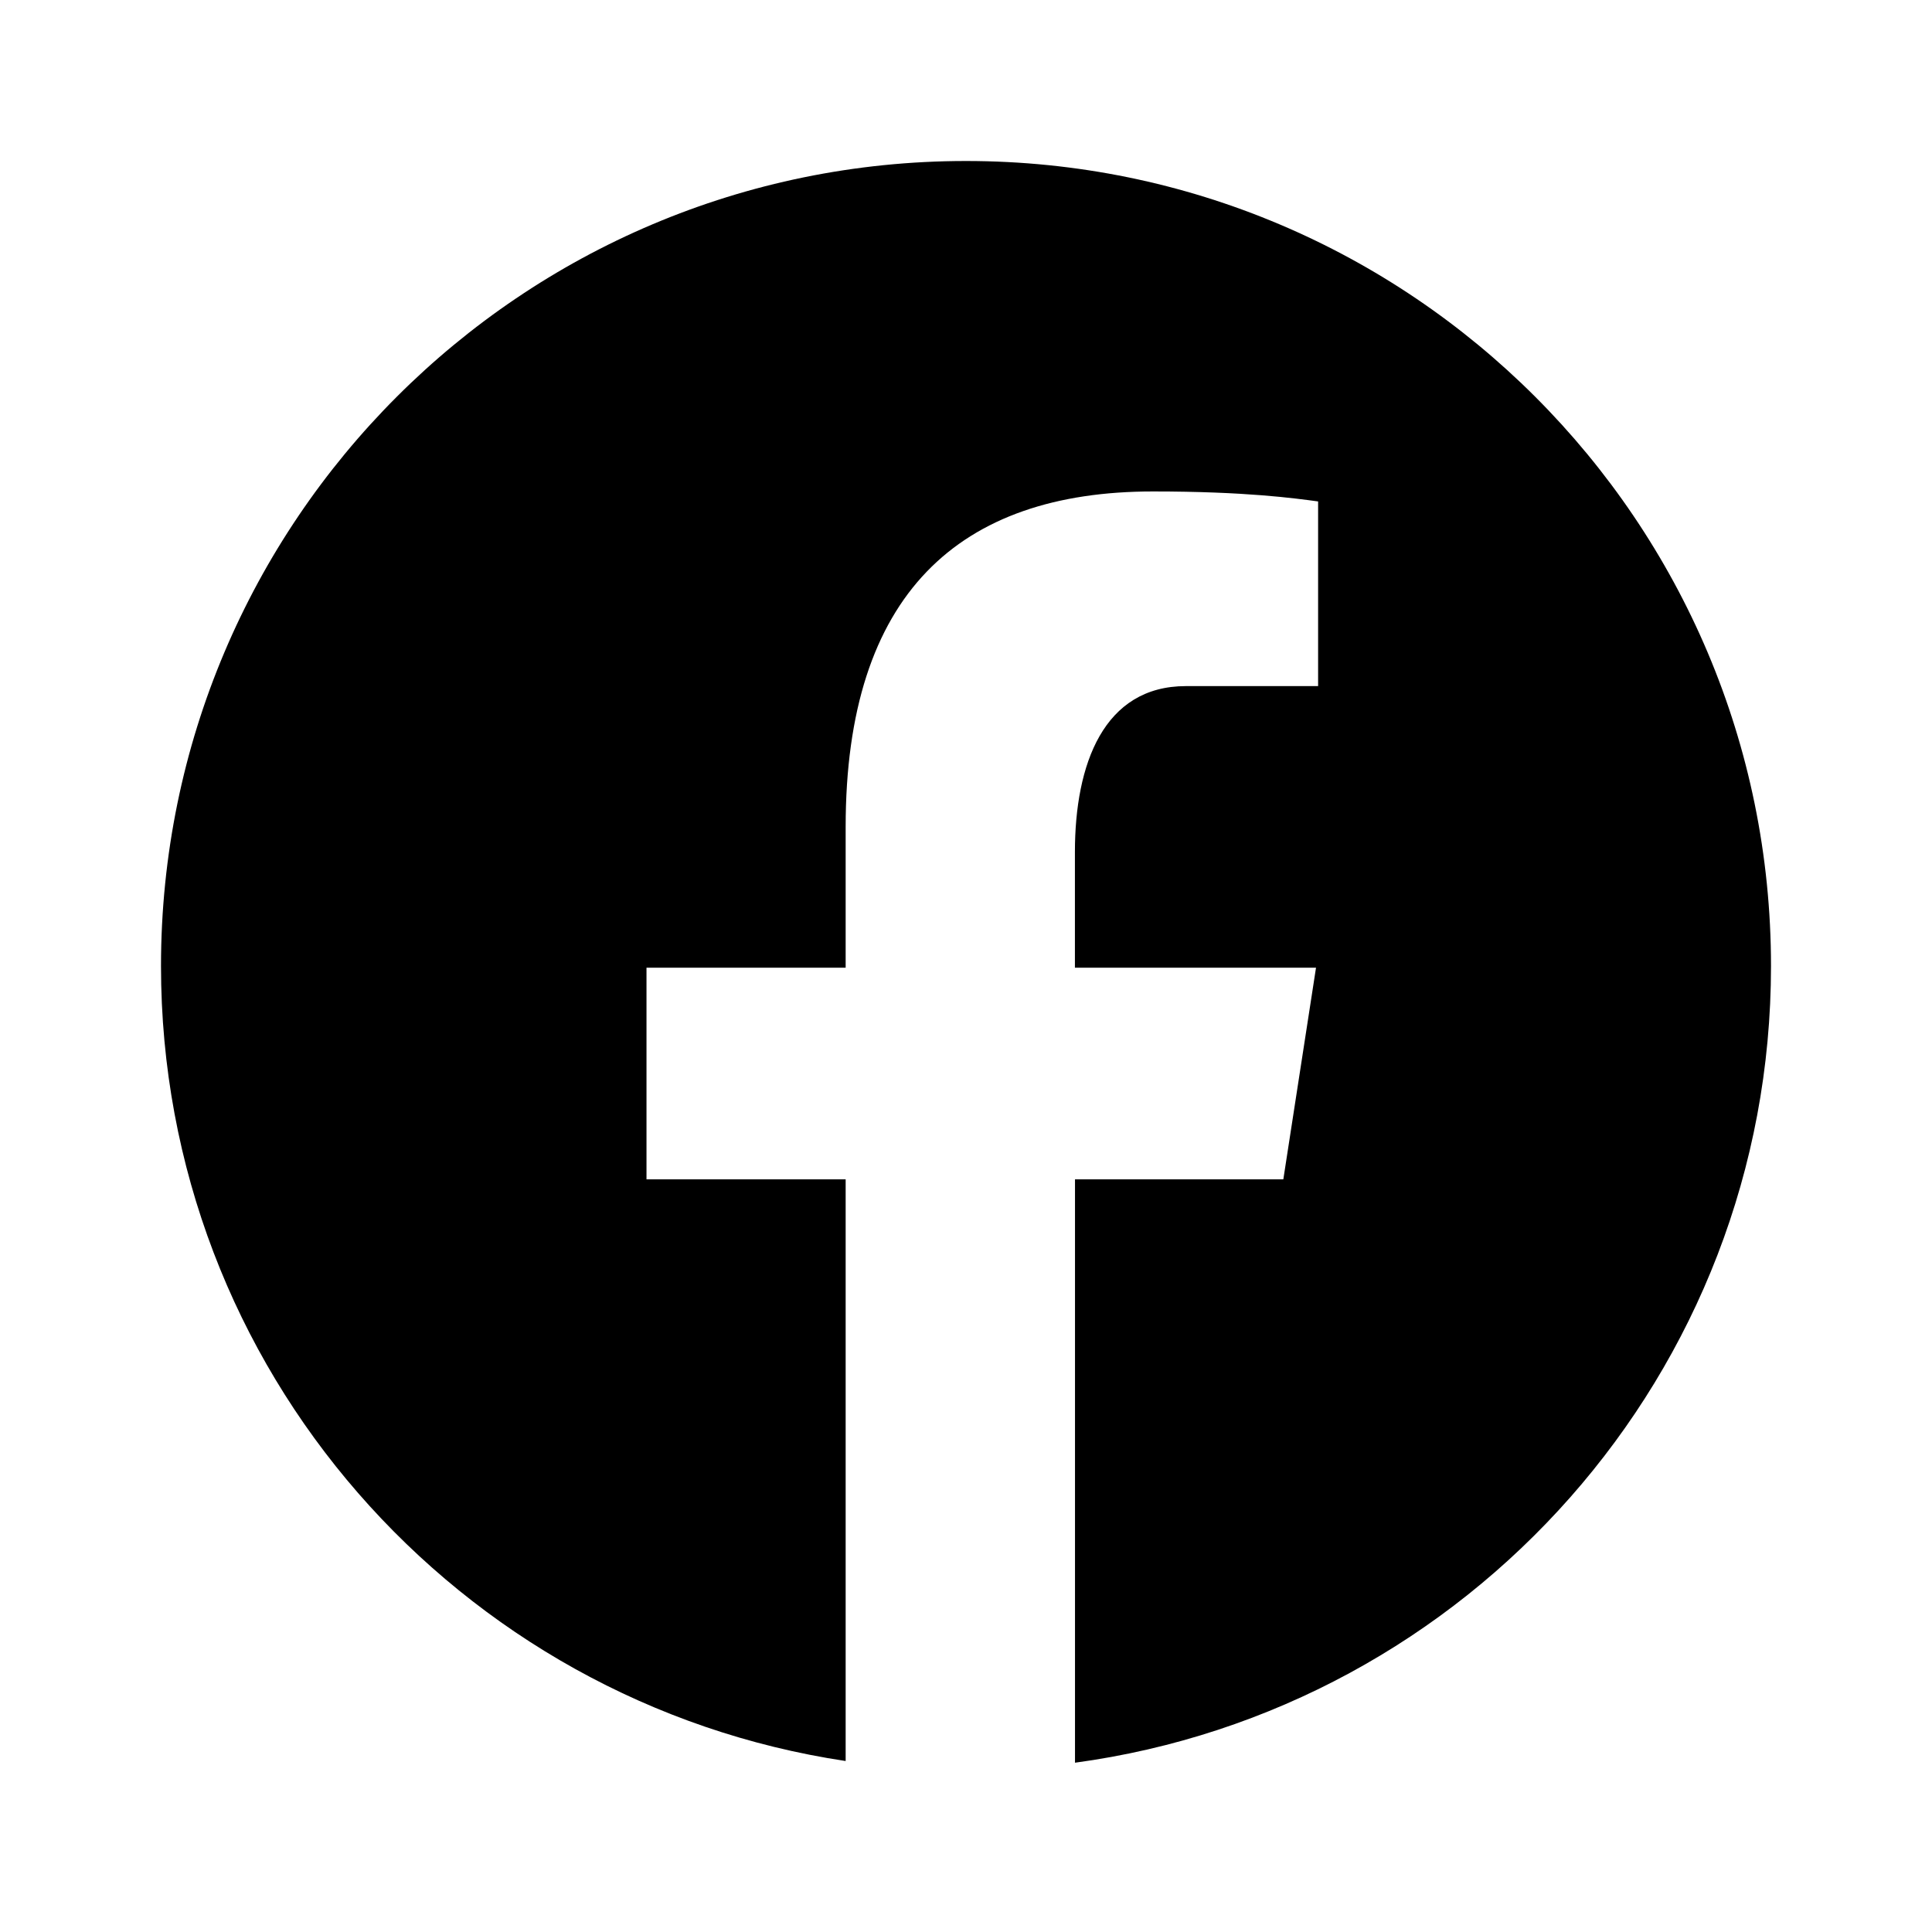
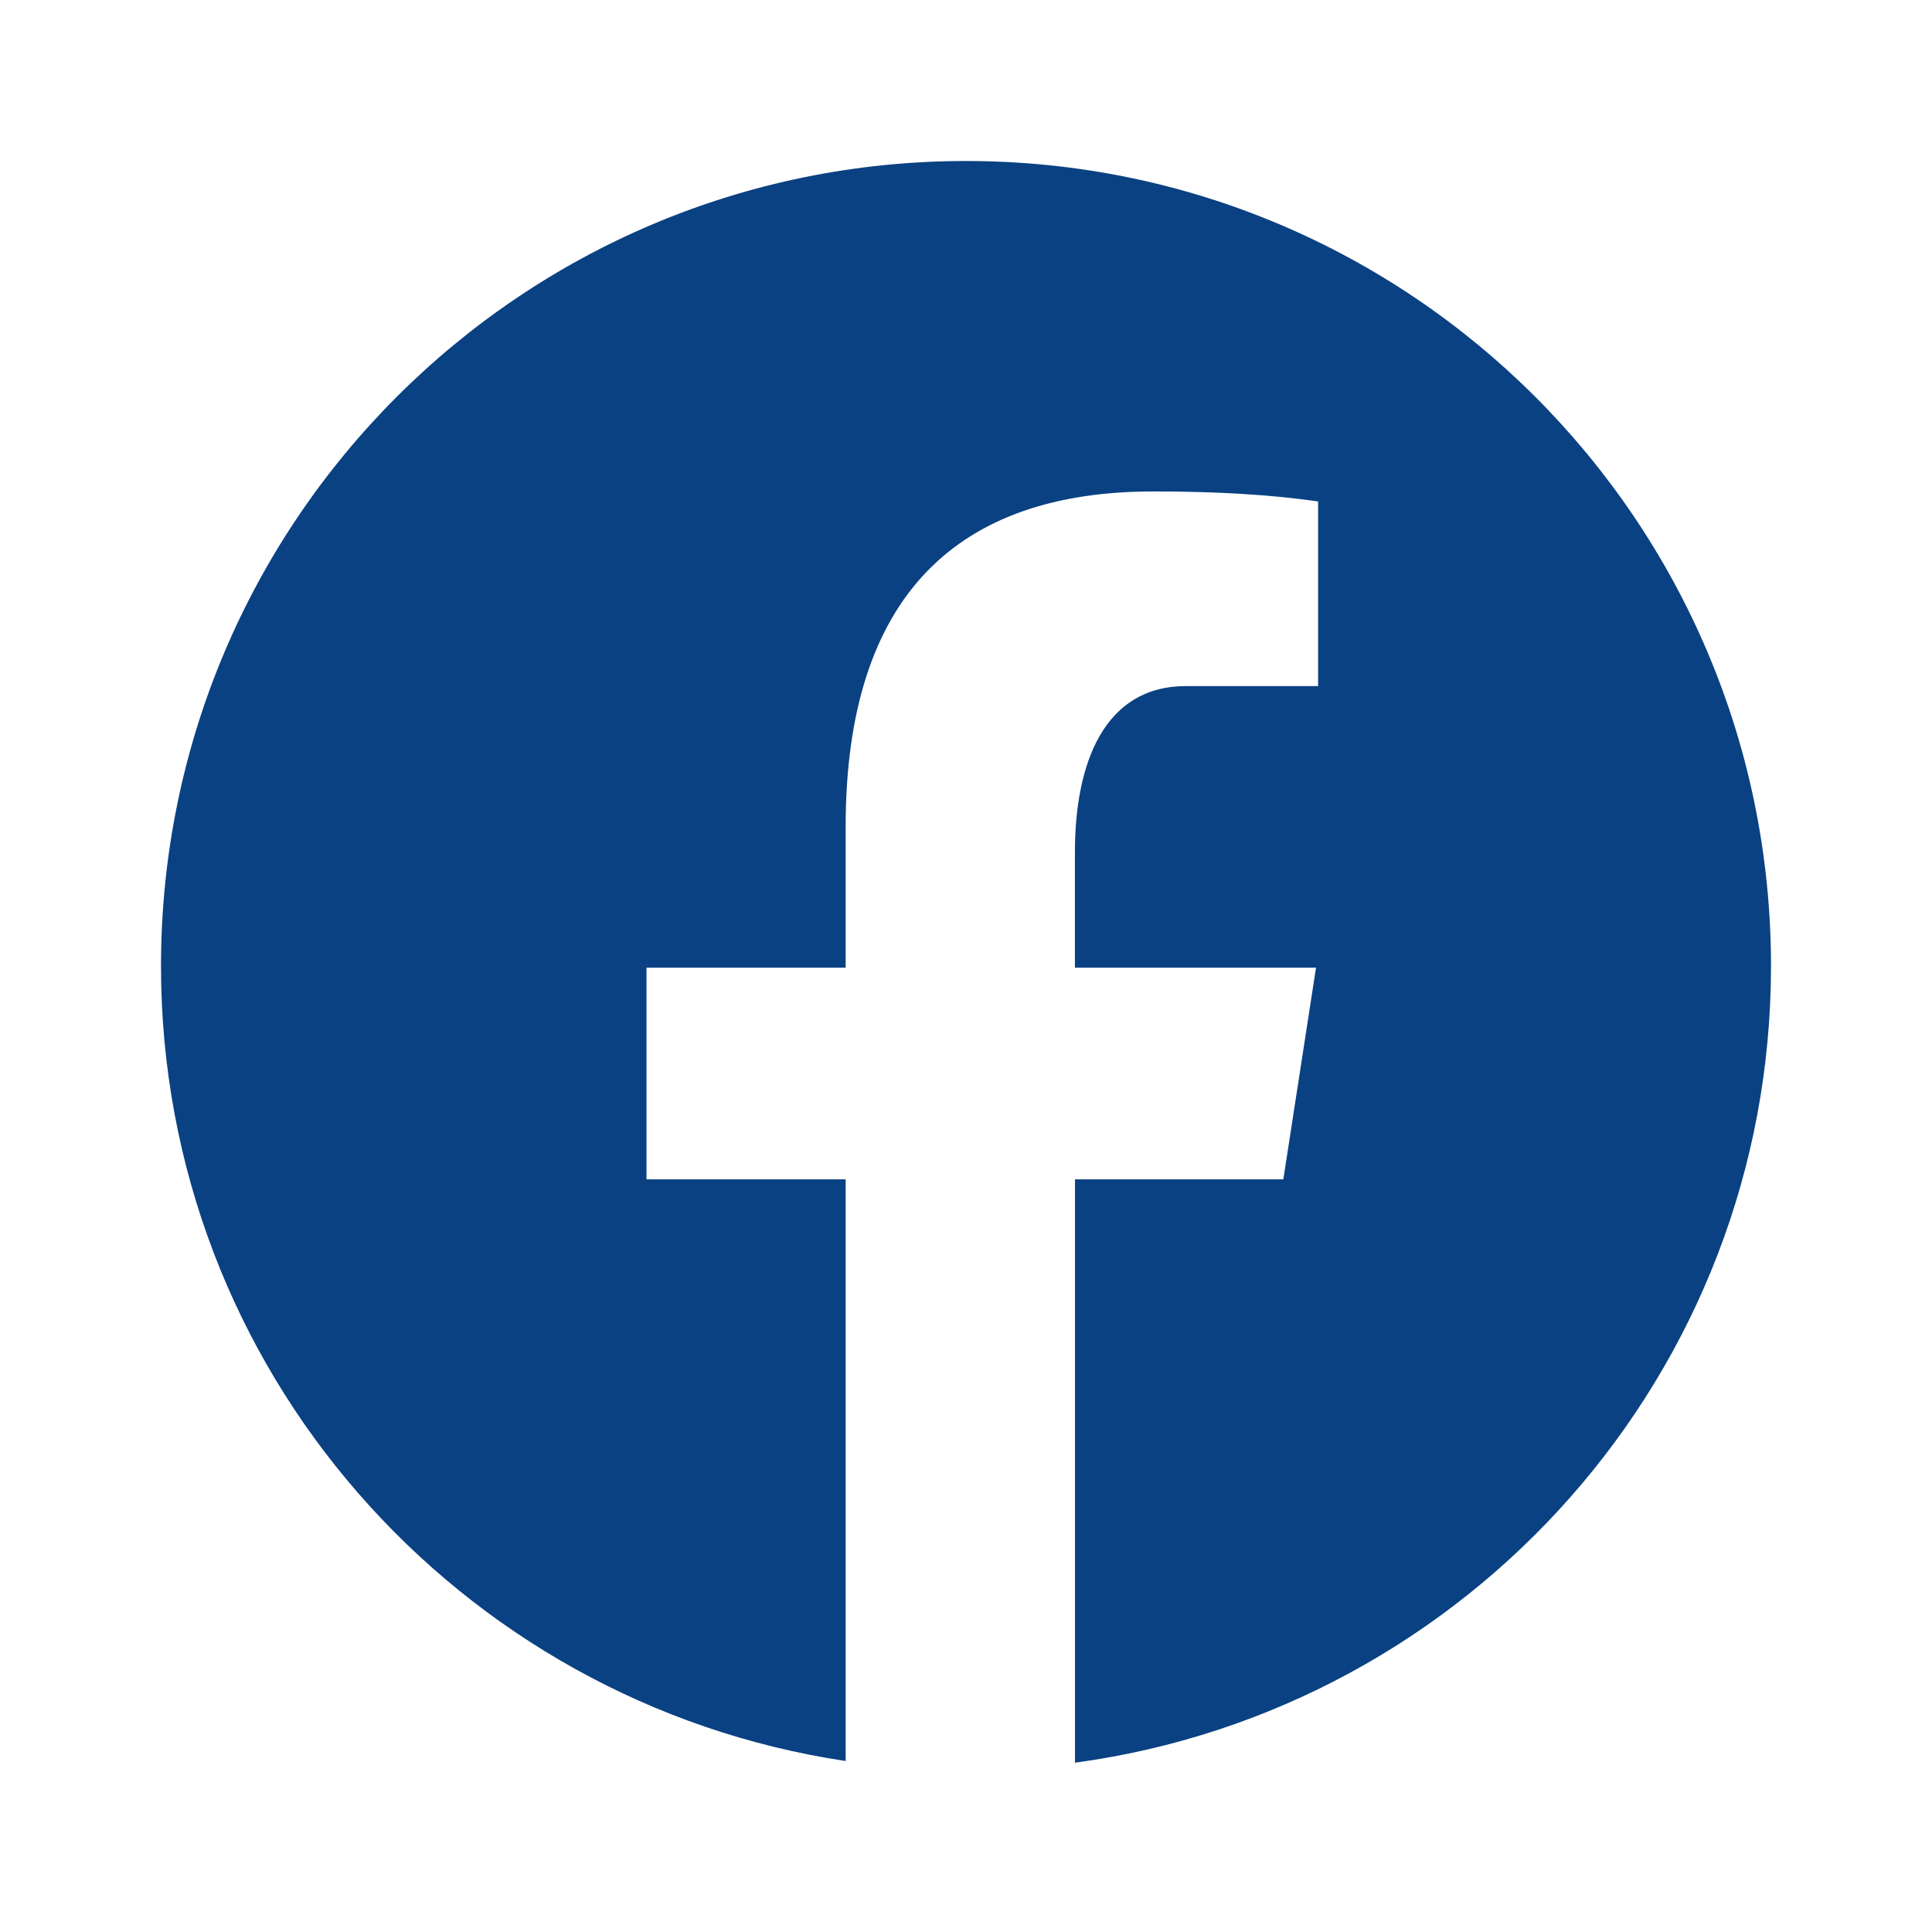
- <svg xmlns="http://www.w3.org/2000/svg" fill="#000000" viewBox="0 0 24 24" width="24px" height="24px">
+ <svg xmlns="http://www.w3.org/2000/svg" fill="#0A4182" viewBox="0 0 24 24" width="24px" height="24px">
  <path d="M12,2C6.477,2,2,6.477,2,12c0,5.013,3.693,9.153,8.505,9.876V14.65H8.031v-2.629h2.474v-1.749 c0-2.896,1.411-4.167,3.818-4.167c1.153,0,1.762,0.085,2.051,0.124v2.294h-1.642c-1.022,0-1.379,0.969-1.379,2.061v1.437h2.995 l-0.406,2.629h-2.588v7.247C18.235,21.236,22,17.062,22,12C22,6.477,17.523,2,12,2z" />
</svg>
